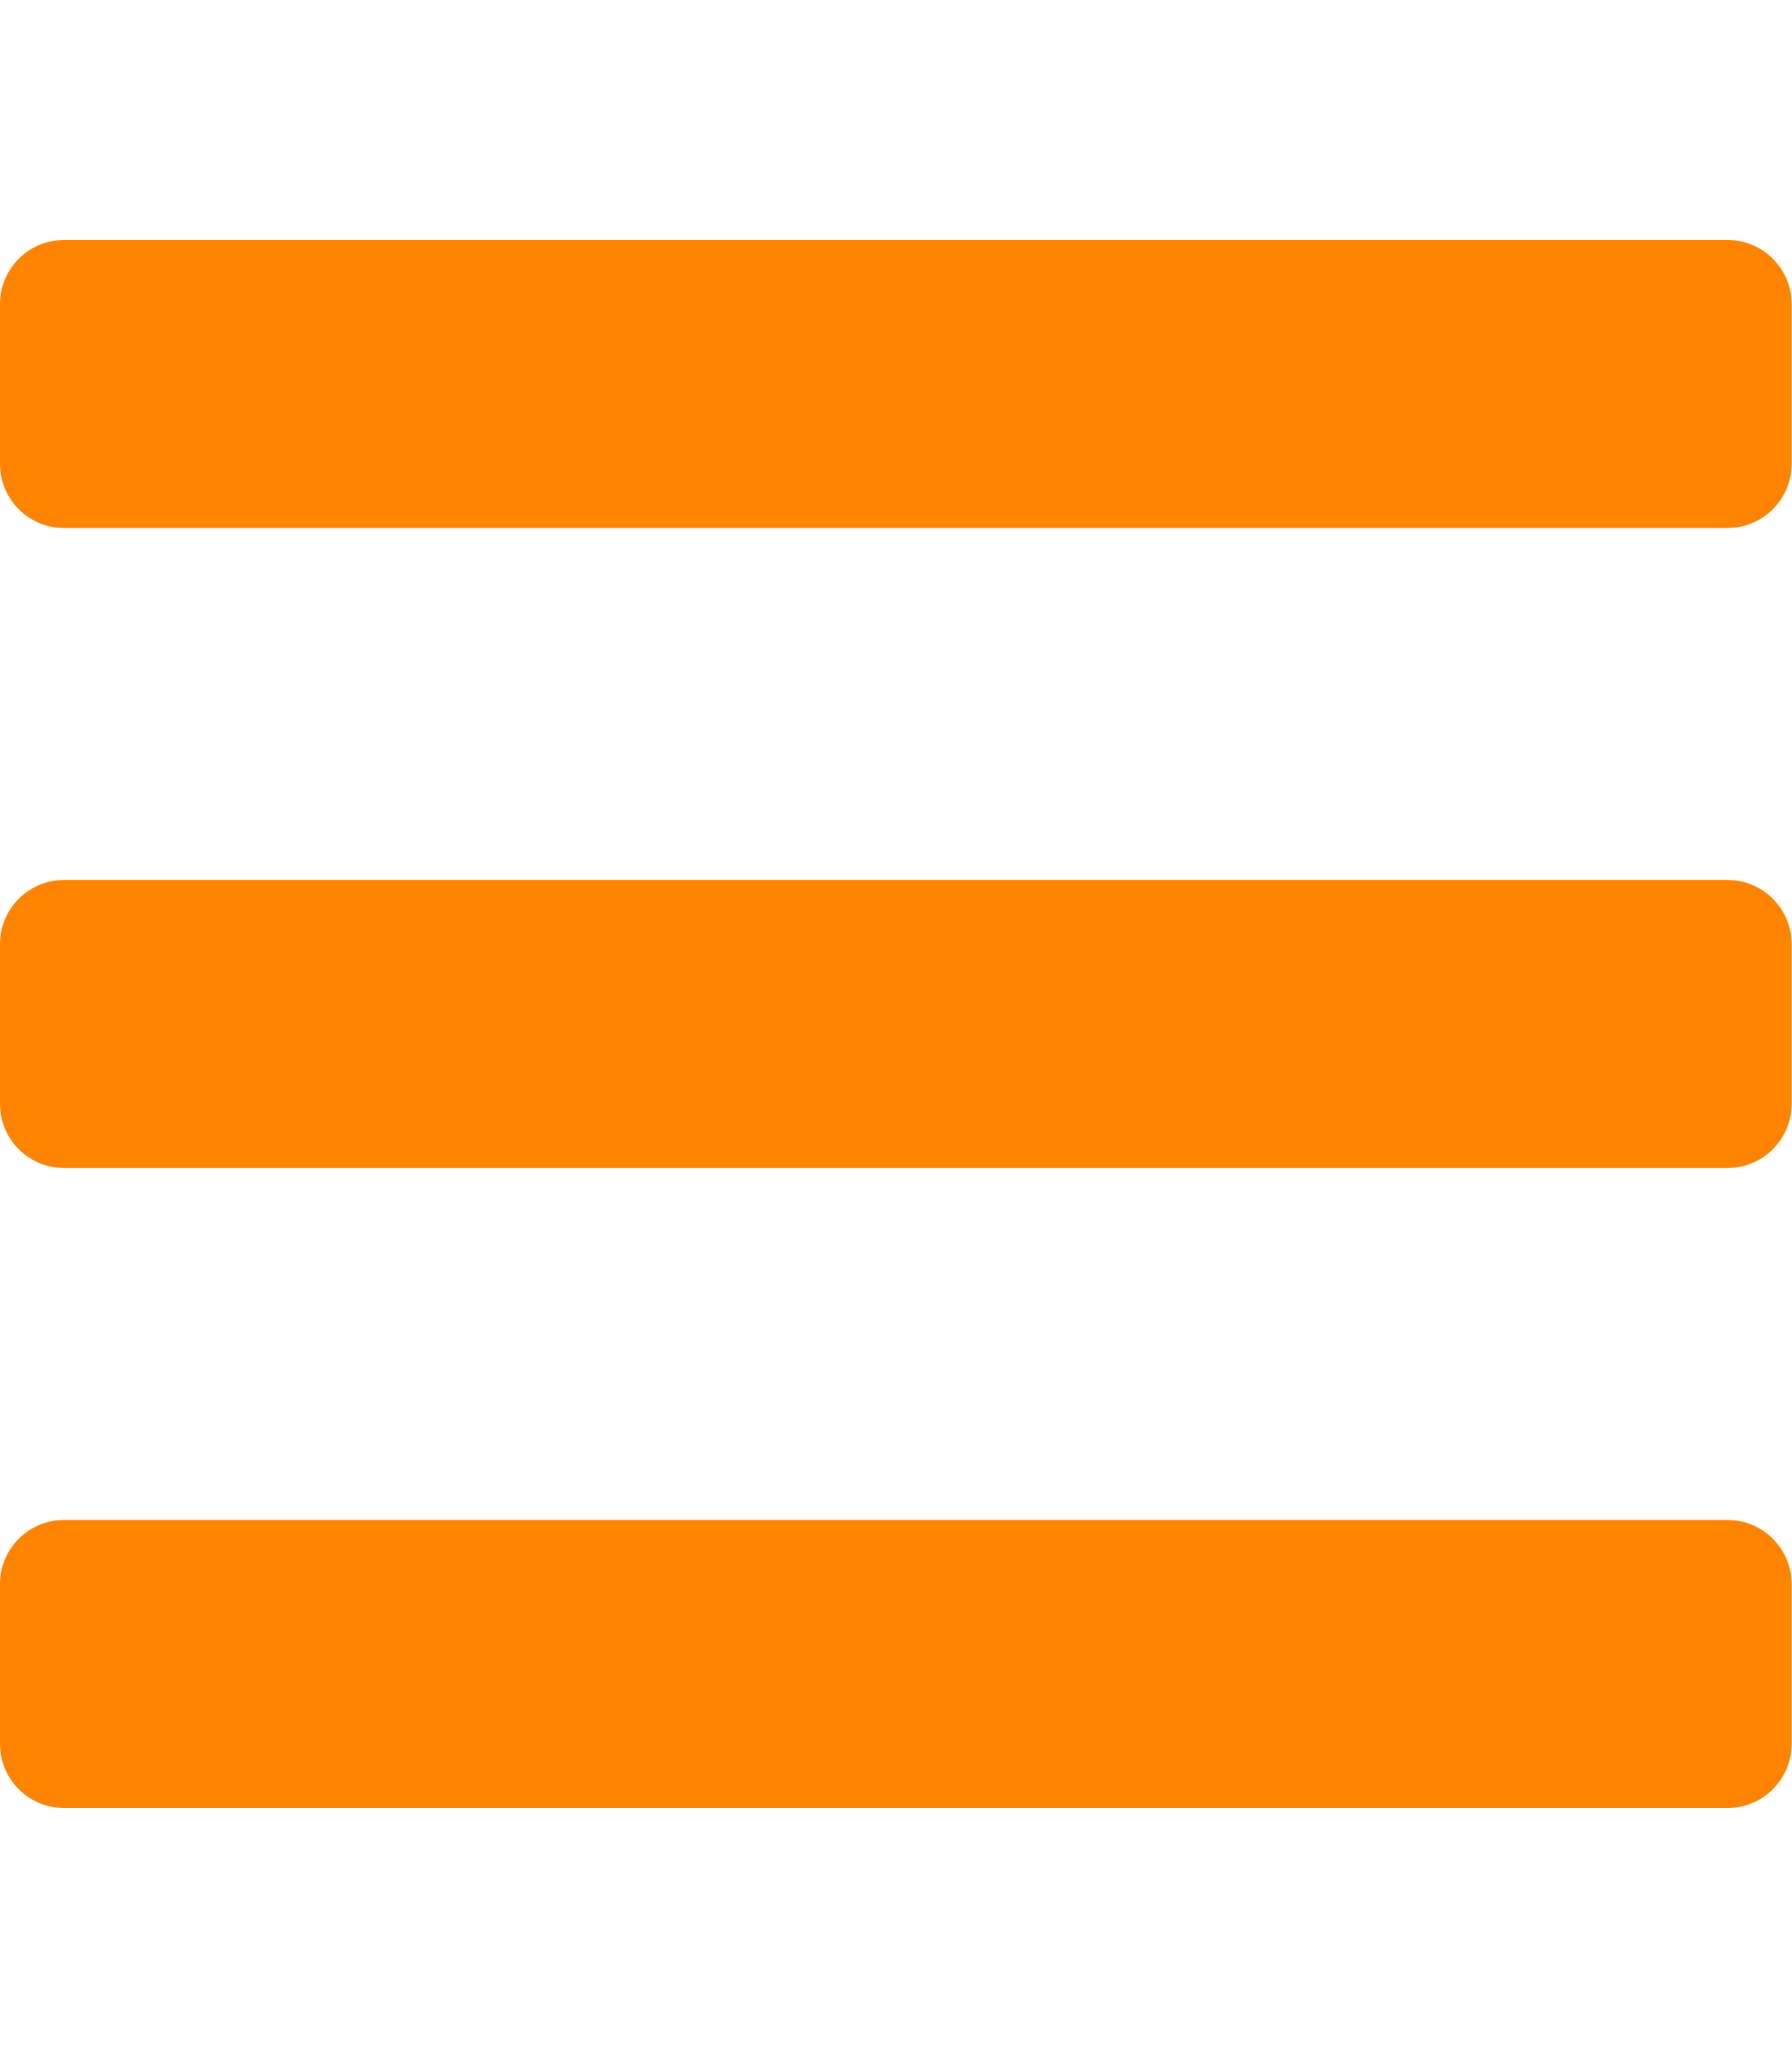
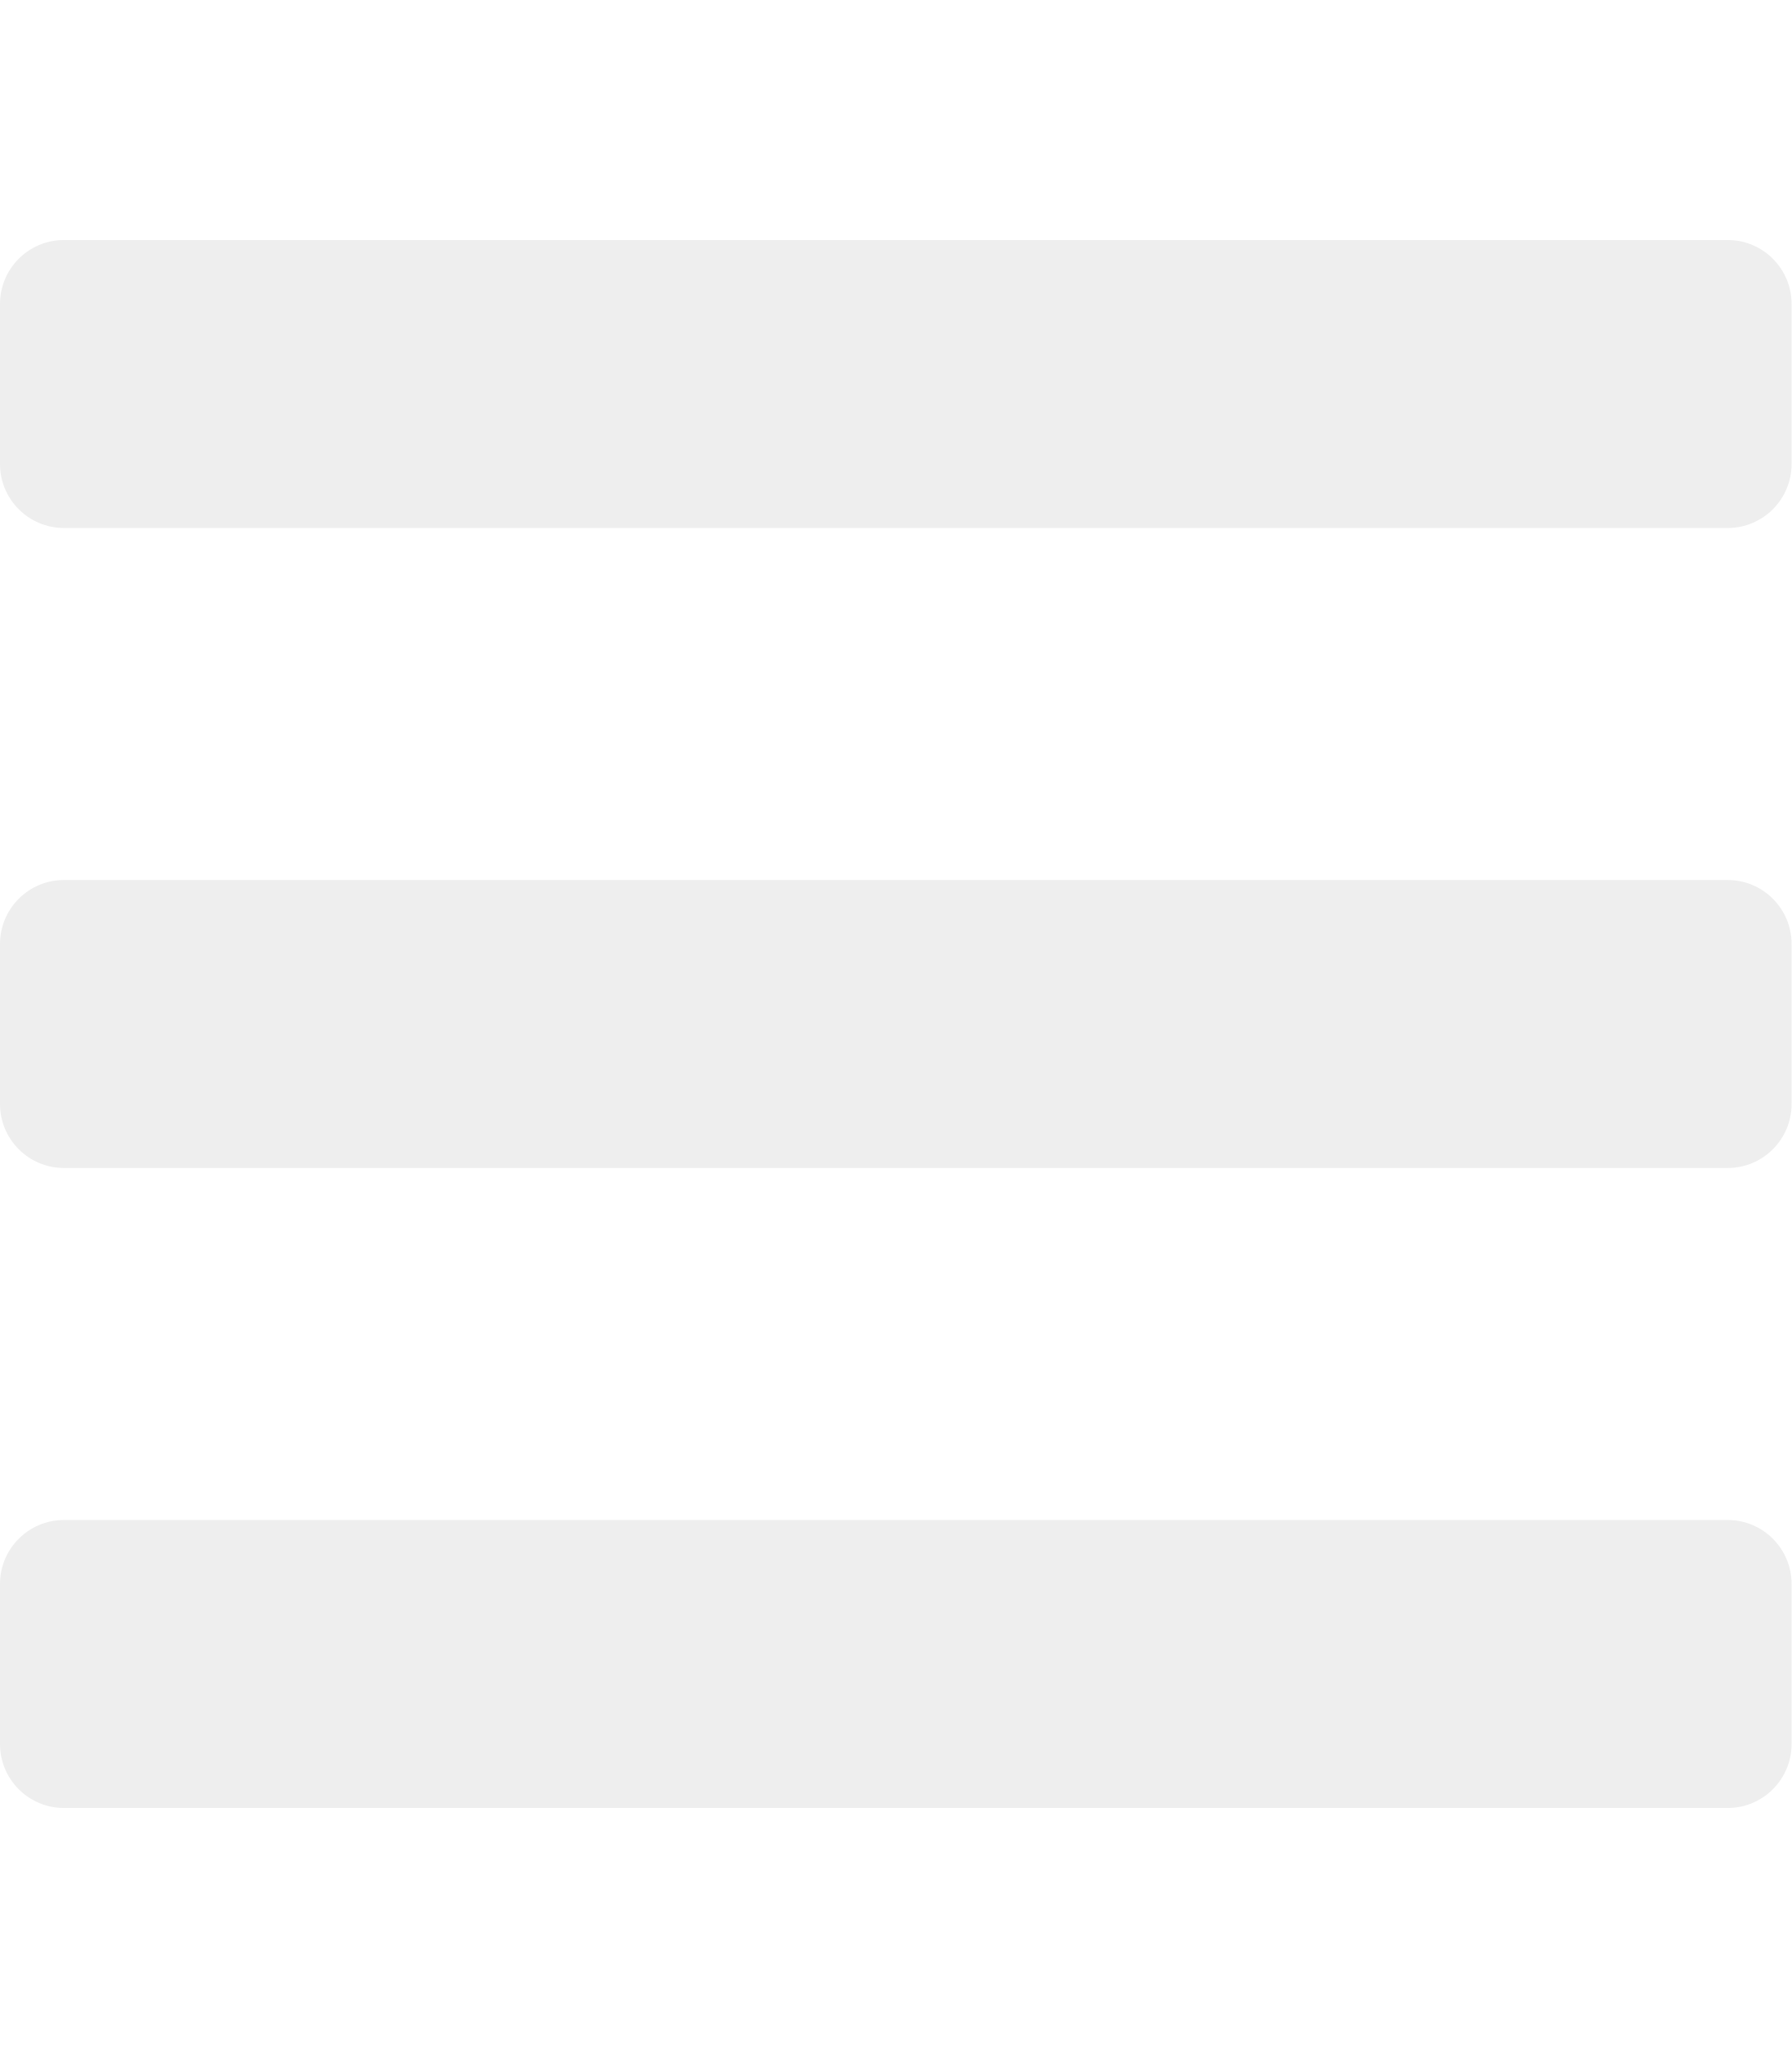
<svg xmlns="http://www.w3.org/2000/svg" aria-hidden="true" focusable="false" data-prefix="fas" data-icon="bars" class="svg-inline--fa fa-bars fa-w-14" role="img" viewBox="0 0 448 512">
-   <path fill="rgb(255, 132, 0)" d="M16 132h416c8.837 0 16-7.163 16-16V76c0-8.837-7.163-16-16-16H16C7.163 60 0 67.163 0 76v40c0 8.837 7.163 16 16 16zm0 160h416c8.837 0 16-7.163 16-16v-40c0-8.837-7.163-16-16-16H16c-8.837 0-16 7.163-16 16v40c0 8.837 7.163 16 16 16zm0 160h416c8.837 0 16-7.163 16-16v-40c0-8.837-7.163-16-16-16H16c-8.837 0-16 7.163-16 16v40c0 8.837 7.163 16 16 16z" />
+   <path fill="#eee" d="M16 132h416c8.837 0 16-7.163 16-16V76c0-8.837-7.163-16-16-16H16C7.163 60 0 67.163 0 76v40c0 8.837 7.163 16 16 16zm0 160h416c8.837 0 16-7.163 16-16v-40c0-8.837-7.163-16-16-16H16c-8.837 0-16 7.163-16 16v40c0 8.837 7.163 16 16 16zm0 160h416c8.837 0 16-7.163 16-16v-40c0-8.837-7.163-16-16-16H16c-8.837 0-16 7.163-16 16v40c0 8.837 7.163 16 16 16z" />
</svg>
